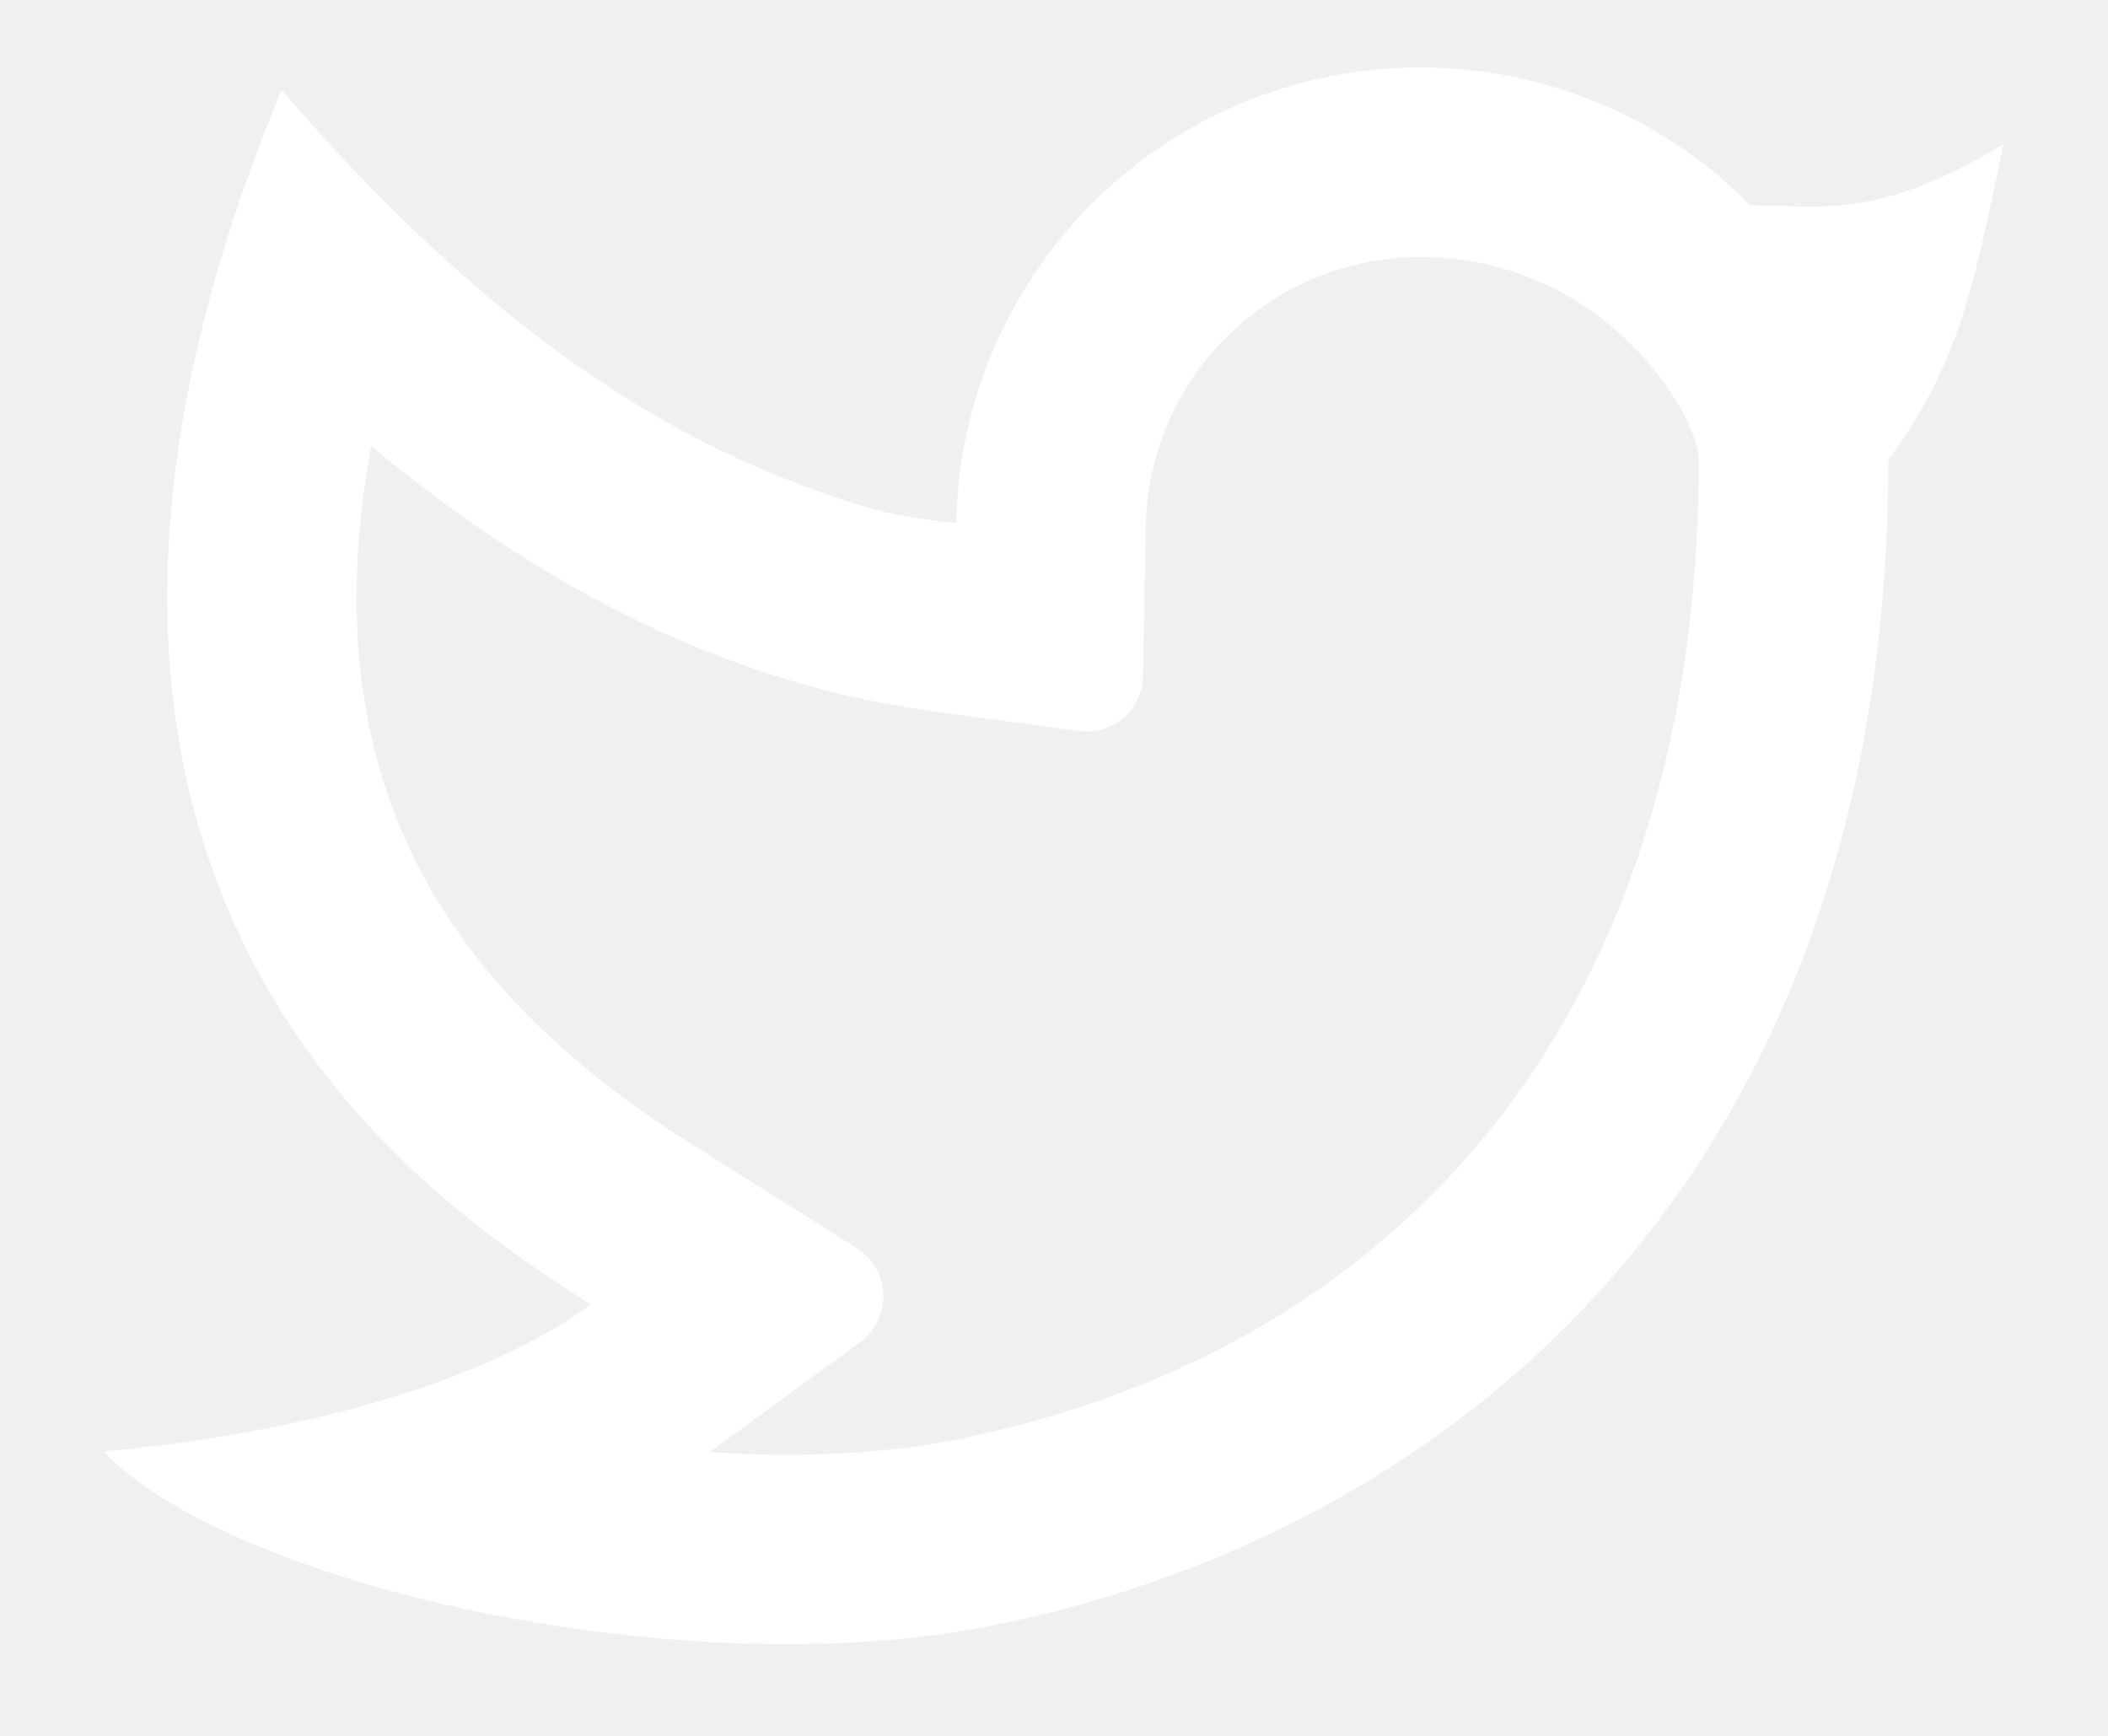
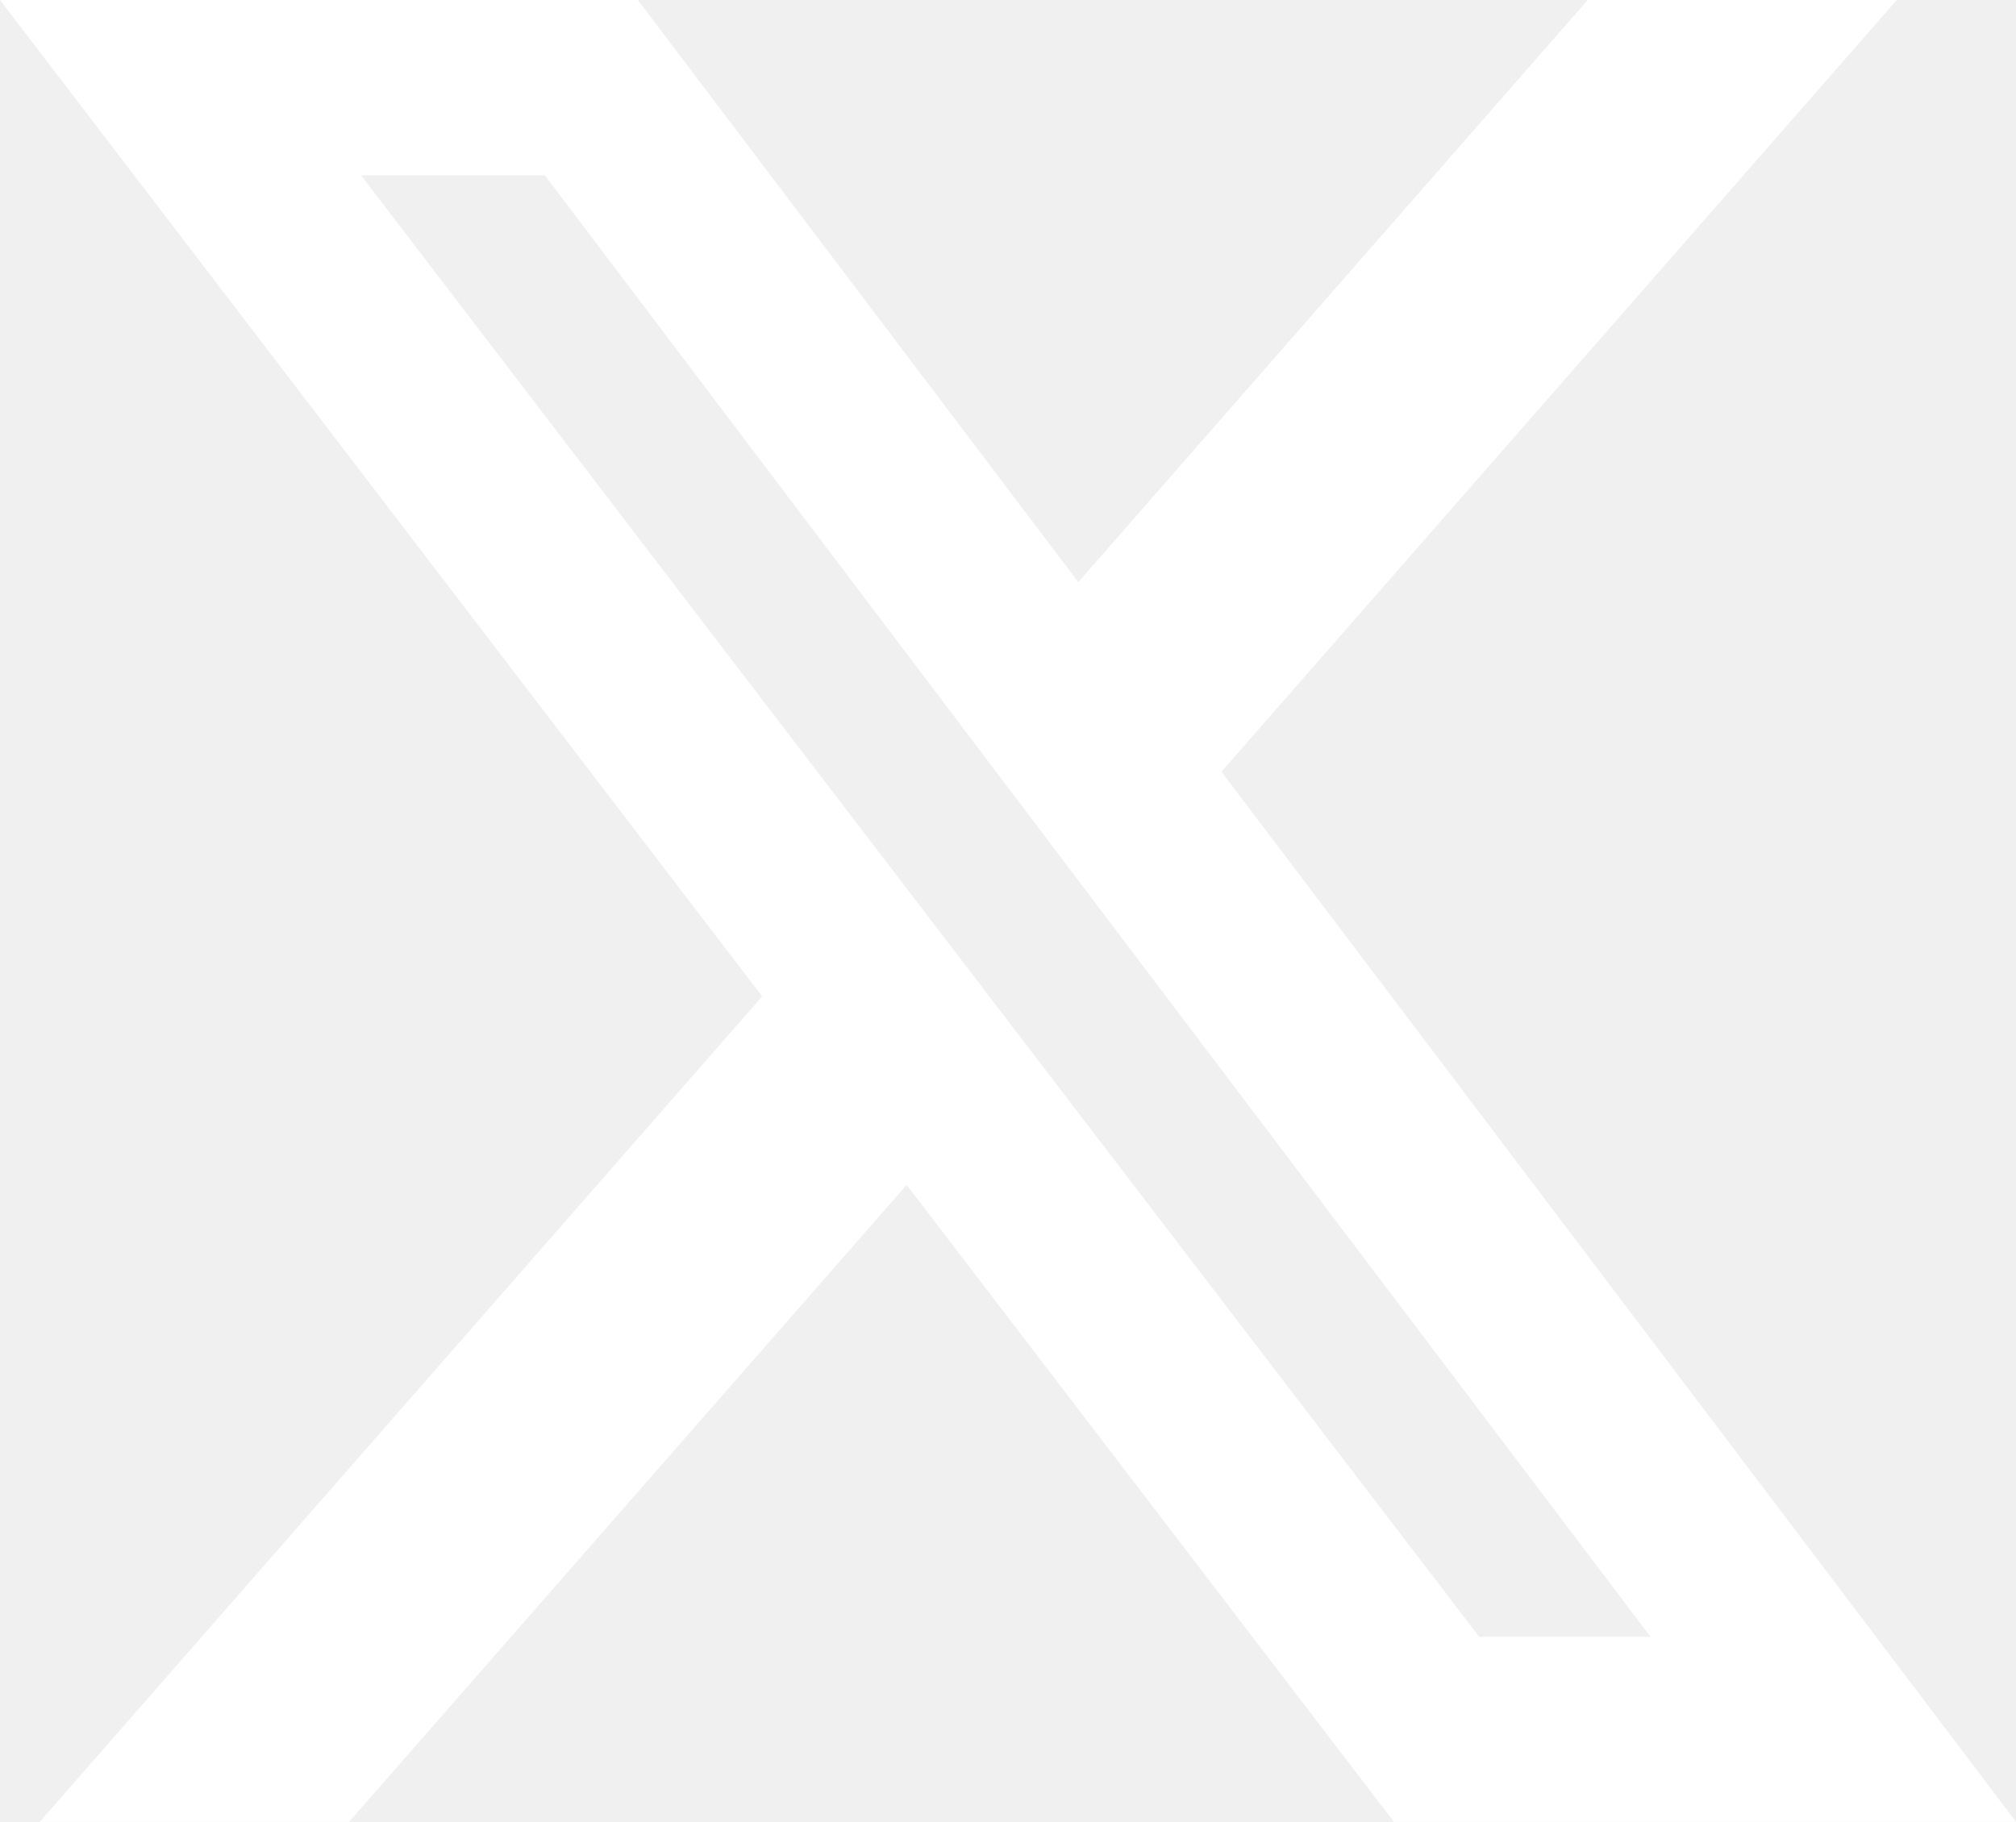
- <svg xmlns="http://www.w3.org/2000/svg" width="17" height="14" viewBox="0 0 17 14" fill="none">
-   <path d="M11.454 2.073C10.874 2.073 10.316 2.301 9.902 2.708C9.488 3.115 9.25 3.668 9.24 4.248L9.218 5.451C9.217 5.516 9.202 5.58 9.175 5.638C9.147 5.697 9.107 5.749 9.058 5.791C9.009 5.833 8.952 5.864 8.889 5.882C8.827 5.9 8.762 5.905 8.698 5.896L7.506 5.734C5.937 5.52 4.434 4.797 2.992 3.596C2.535 6.124 3.427 7.876 5.576 9.227L6.91 10.066C6.973 10.106 7.026 10.161 7.063 10.226C7.1 10.291 7.121 10.364 7.123 10.439C7.126 10.514 7.11 10.588 7.077 10.655C7.045 10.723 6.996 10.781 6.936 10.825L5.72 11.713C6.444 11.758 7.13 11.726 7.7 11.613C11.304 10.893 13.7 8.182 13.7 3.708C13.7 3.343 12.927 2.073 11.454 2.073ZM7.712 4.219C7.725 3.483 7.956 2.767 8.374 2.161C8.792 1.555 9.38 1.085 10.064 0.812C10.748 0.538 11.497 0.472 12.218 0.623C12.939 0.773 13.599 1.132 14.117 1.656C14.66 1.653 15.122 1.79 16.156 1.164C15.9 2.416 15.774 2.96 15.228 3.708C15.228 9.546 11.64 12.384 8 13.111C5.503 13.609 1.873 12.791 0.833 11.705C1.363 11.663 3.517 11.432 4.763 10.521C3.709 9.826 -0.484 7.359 2.271 0.725C3.565 2.235 4.876 3.264 6.205 3.809C7.09 4.172 7.307 4.164 7.712 4.22V4.219Z" fill="white" />
+ <svg xmlns="http://www.w3.org/2000/svg" shape-rendering="geometricPrecision" text-rendering="geometricPrecision" image-rendering="optimizeQuality" fill-rule="evenodd" clip-rule="evenodd" viewBox="0 0 512 462.799">
+   <path fill="#fff" fill-rule="nonzero" d="M403.229 0h78.506L310.219 196.04 512 462.799H354.002L230.261 301.007 88.669 462.799h-78.56l183.455-209.683L0 0h161.999l111.856 147.88L403.229 0zm-27.556 415.805h43.505L138.363 44.527h-46.68l283.99 371.278z" />
</svg>
